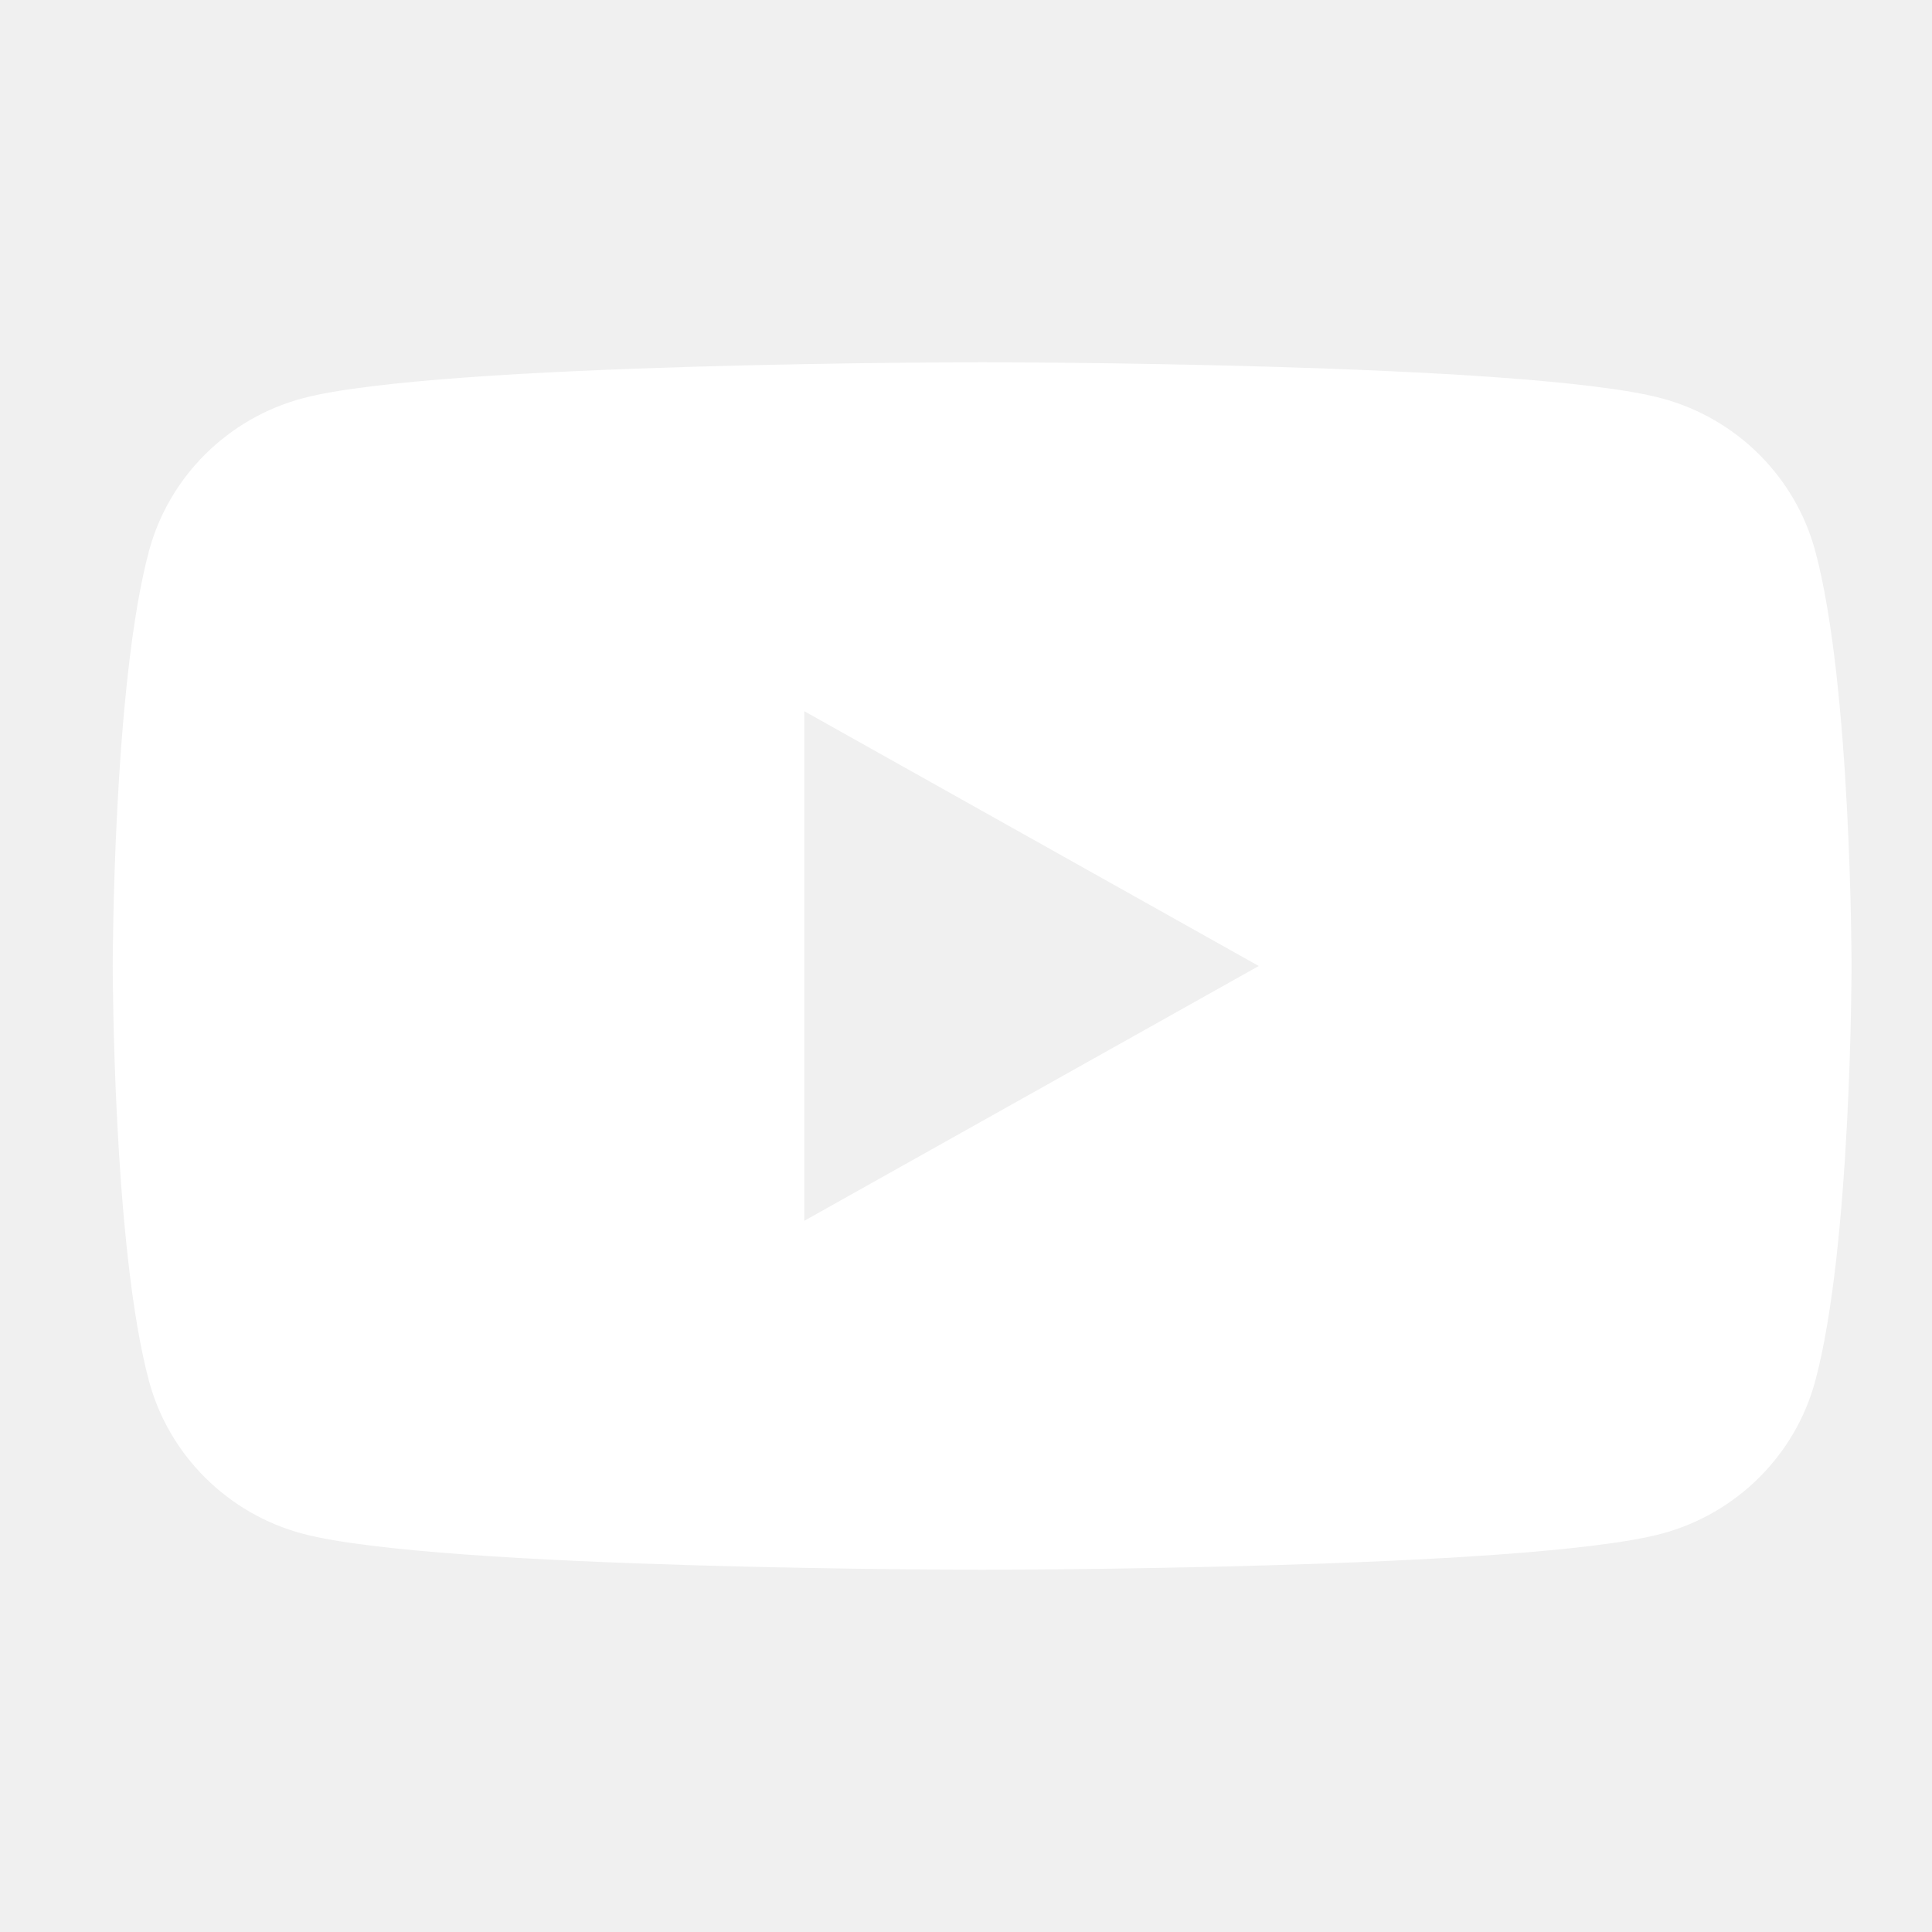
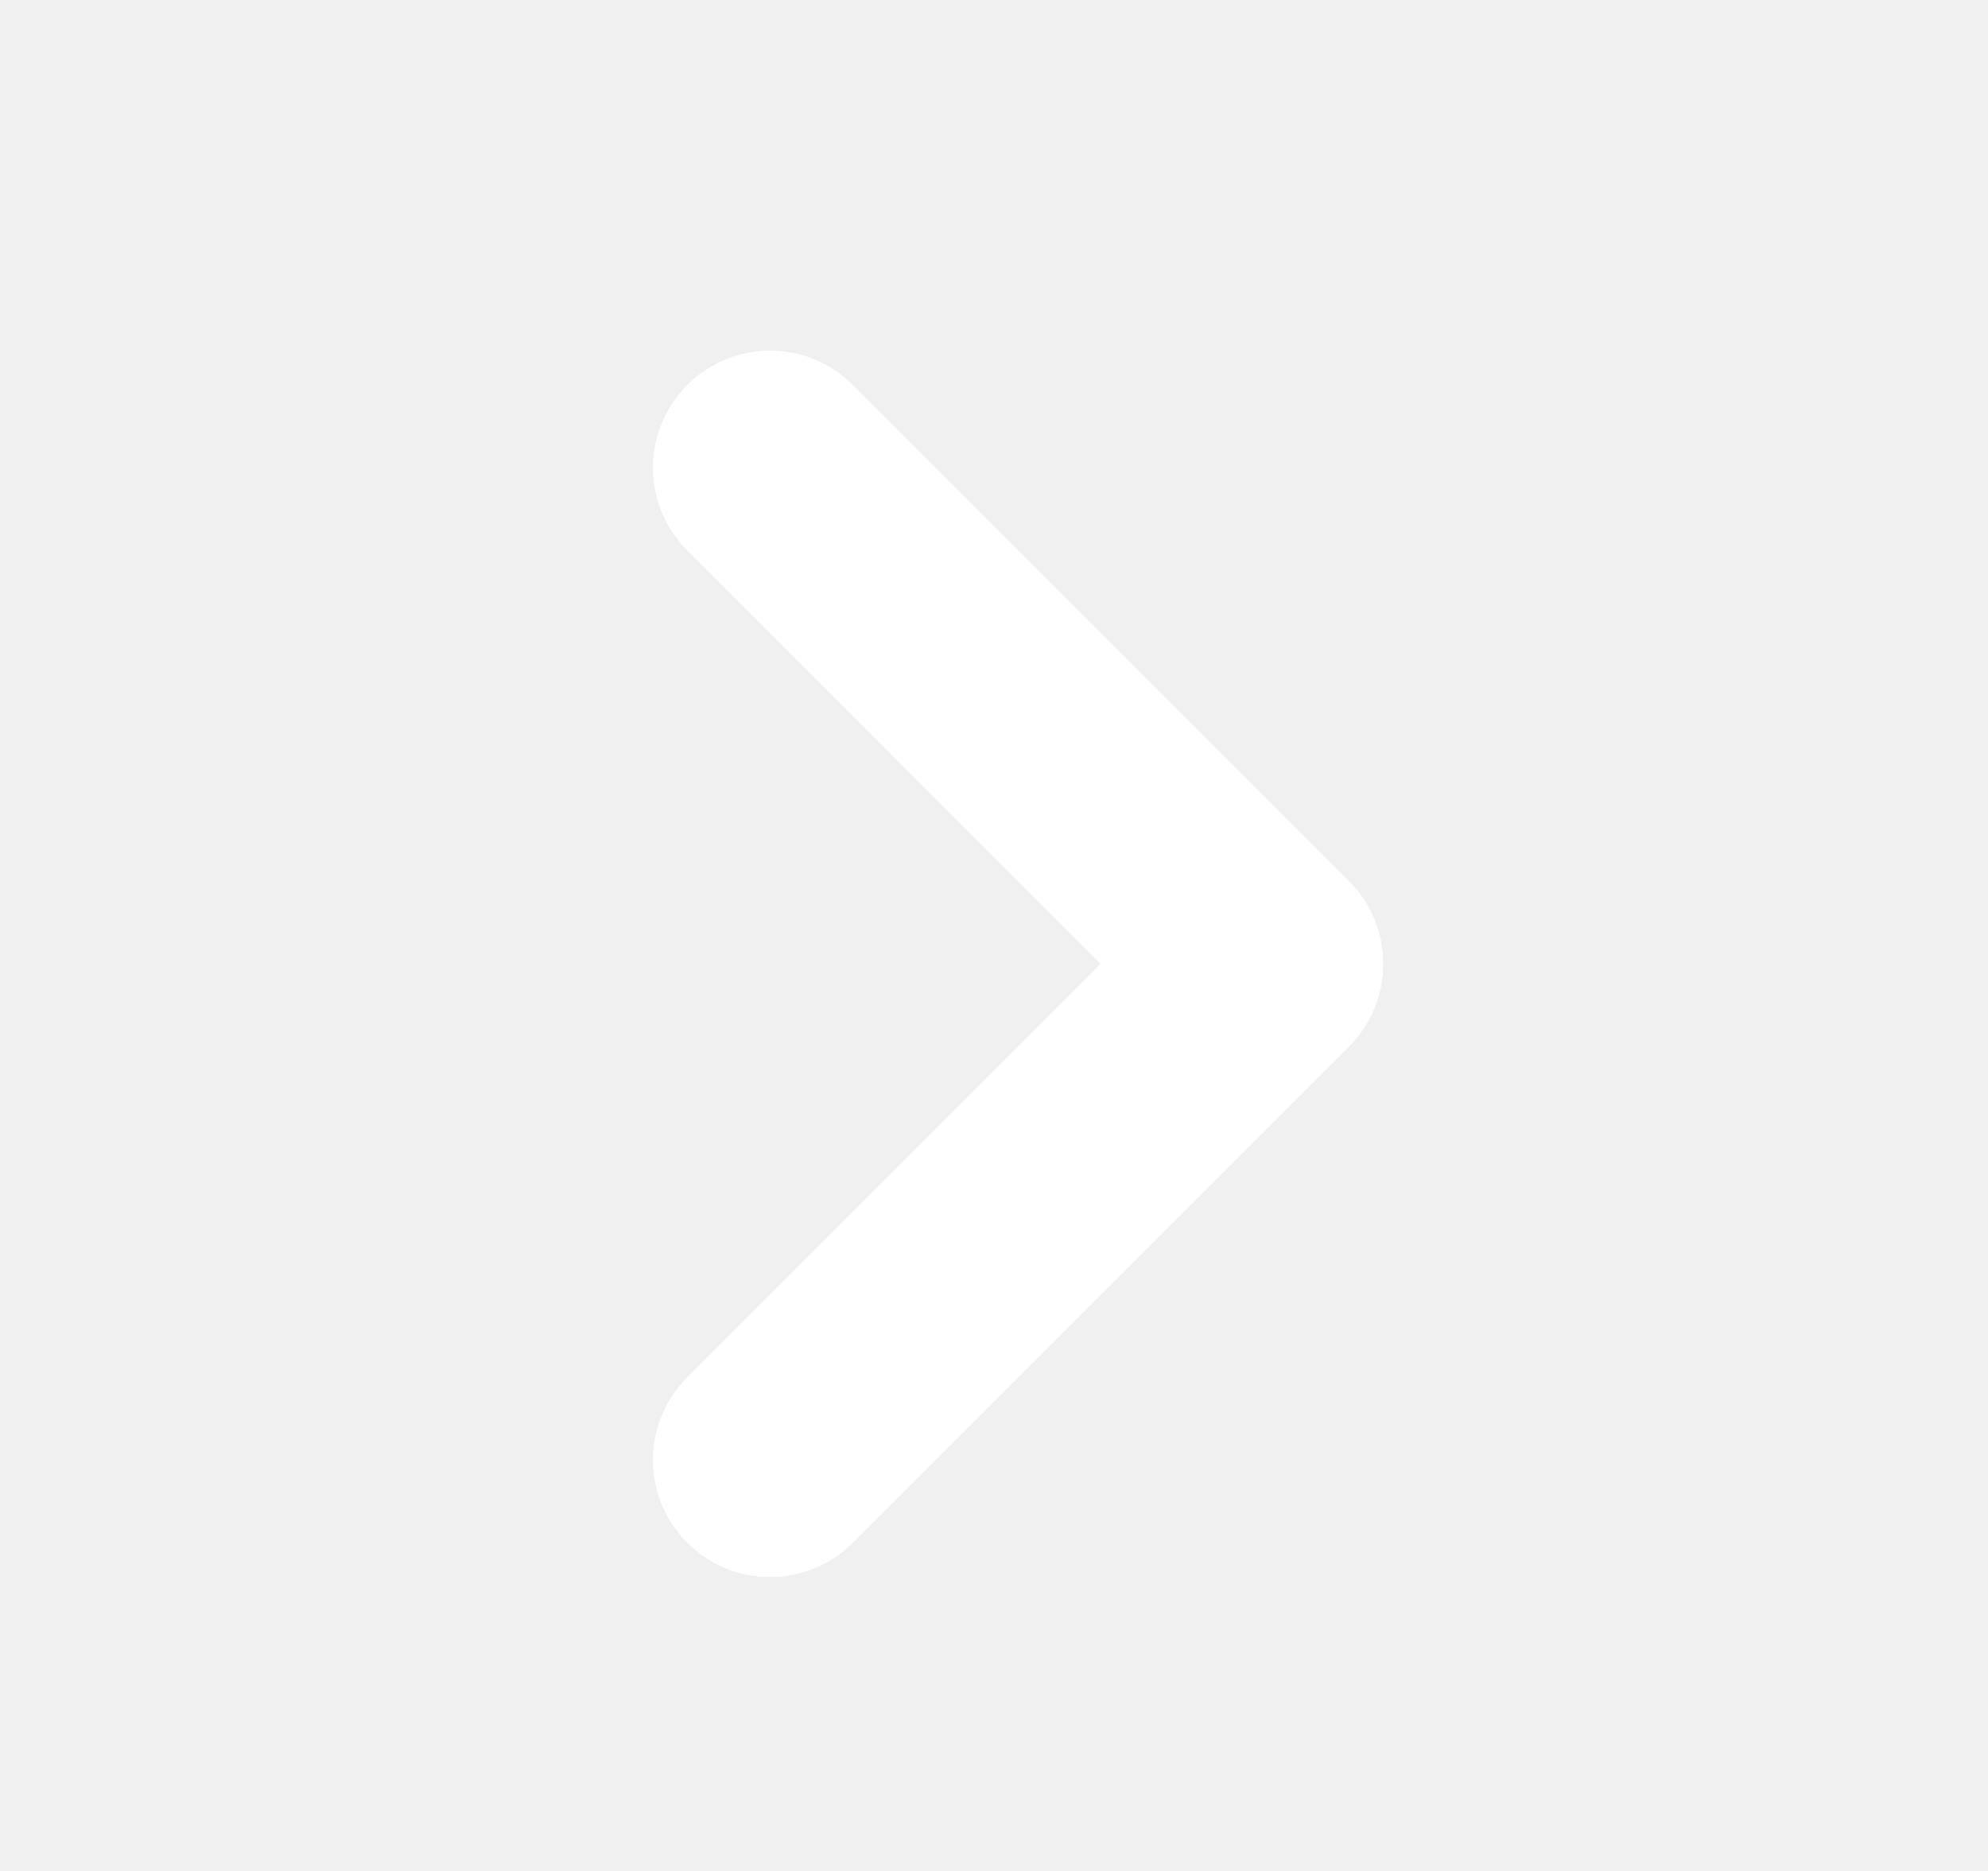
- <svg xmlns="http://www.w3.org/2000/svg" width="28" height="28" viewBox="0 0 28 28" fill="none">
-   <path fill-rule="evenodd" clip-rule="evenodd" d="M24.079 5.772C25.163 6.06 26.017 6.907 26.307 7.983C26.834 9.932 26.834 14 26.834 14C26.834 14 26.834 18.068 26.307 20.017C26.017 21.093 25.163 21.94 24.079 22.228C22.114 22.75 14.234 22.75 14.234 22.75C14.234 22.75 6.353 22.75 4.388 22.228C3.304 21.94 2.45 21.093 2.16 20.017C1.634 18.068 1.634 14 1.634 14C1.634 14 1.634 9.932 2.16 7.983C2.45 6.907 3.304 6.06 4.388 5.772C6.353 5.25 14.234 5.25 14.234 5.25C14.234 5.25 22.114 5.25 24.079 5.772ZM18.243 14L11.656 17.693V10.307L18.243 14Z" fill="white" />
+ <svg xmlns="http://www.w3.org/2000/svg" width="17" height="16" viewBox="0 0 17 16" fill="none">
+   <path d="M11.535 7.536C11.925 7.926 11.925 8.559 11.535 8.95L7.292 13.193C6.902 13.583 6.268 13.583 5.878 13.193C5.487 12.802 5.487 12.169 5.878 11.778L9.413 8.243L5.878 4.707C5.487 4.317 5.487 3.683 5.878 3.293C6.268 2.902 6.902 2.902 7.292 3.293L11.535 7.536C11.535 7.536 11.535 7.536 11.535 7.536Z" fill="white" />
+   <path d="M11.535 7.536C11.925 7.926 11.925 8.559 11.535 8.95L7.292 13.193C6.902 13.583 6.268 13.583 5.878 13.193C5.487 12.802 5.487 12.169 5.878 11.778L9.413 8.243L5.878 4.707C5.487 4.317 5.487 3.683 5.878 3.293C6.268 2.902 6.902 2.902 7.292 3.293L11.535 7.536C11.535 7.536 11.535 7.536 11.535 7.536Z" fill="white" />
</svg>
